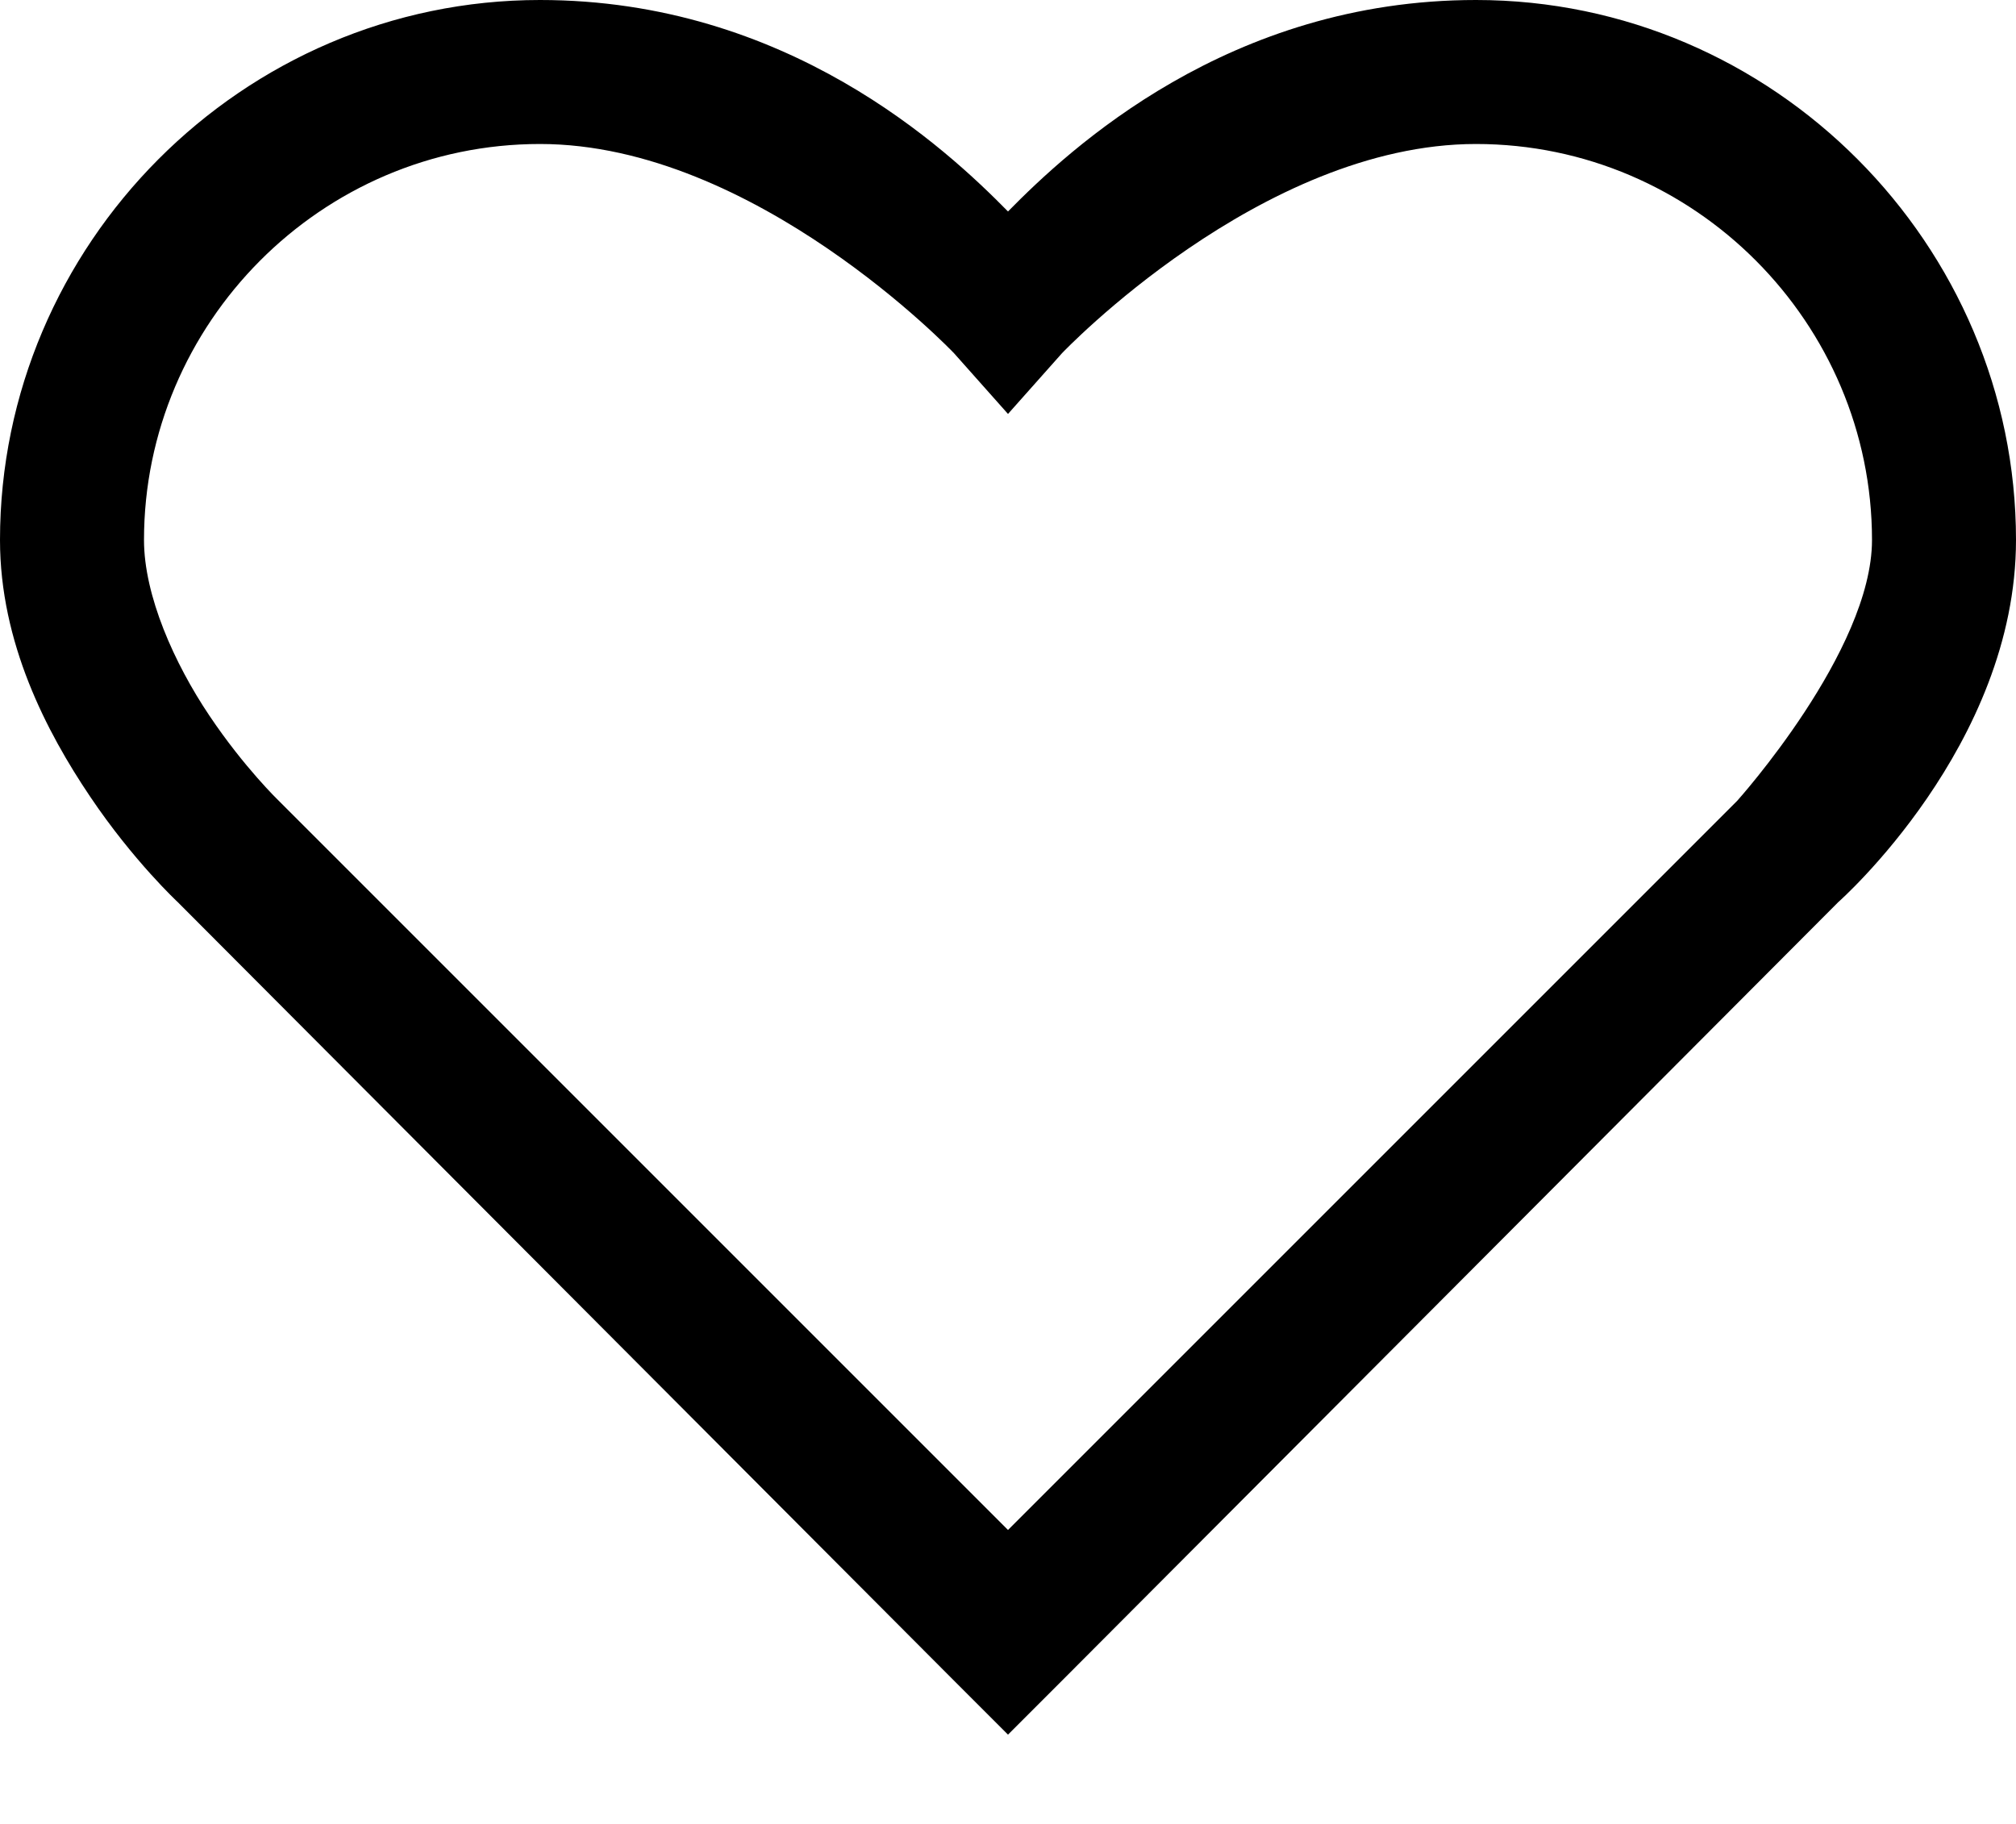
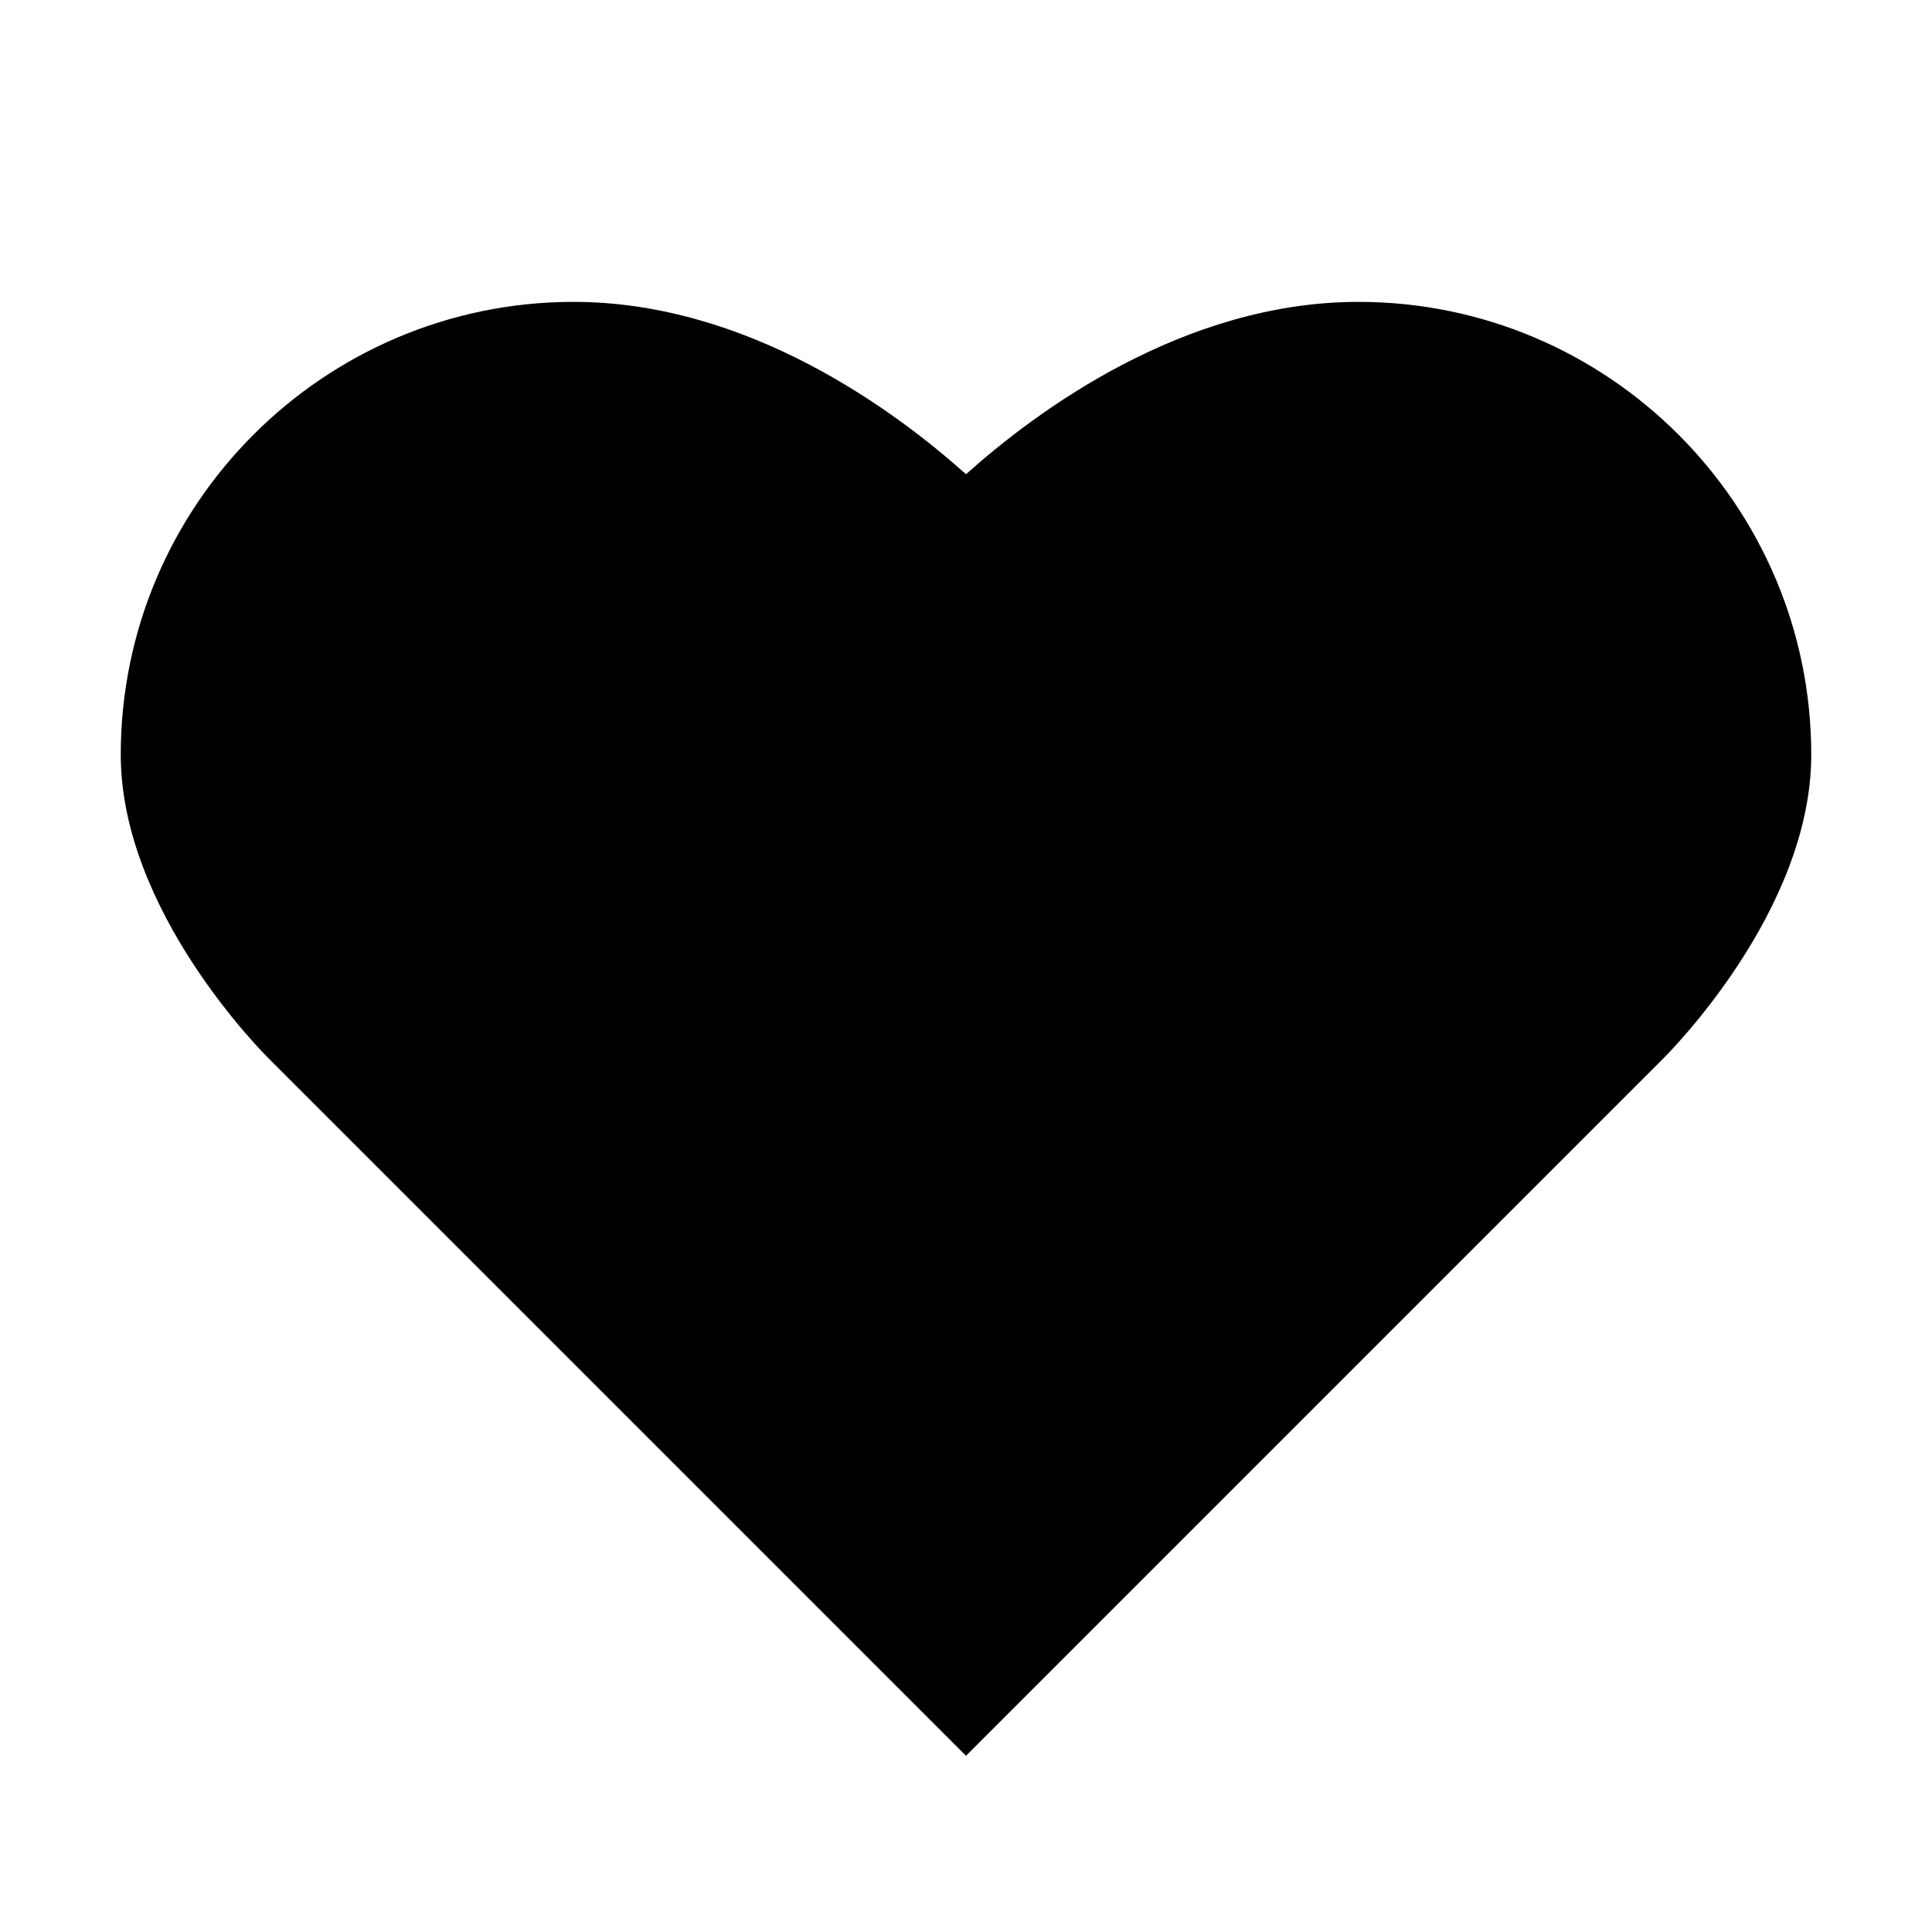
- <svg xmlns="http://www.w3.org/2000/svg" width="21" height="19" viewBox="0 0 21 19" fill="none">
-   <path d="M5.625 0C2.522 0 0 2.552 0 5.625C0 6.697 0.486 7.626 0.938 8.297C1.389 8.968 1.852 9.398 1.852 9.398L9.961 17.531L10.5 18.07L11.039 17.531L19.148 9.398C19.148 9.398 21 7.767 21 5.625C21 2.552 18.477 0 15.375 0C12.8 0 11.142 1.55 10.5 2.203C9.858 1.55 8.2 0 5.625 0ZM5.625 1.5C7.866 1.5 9.938 3.68 9.938 3.68L10.5 4.312L11.062 3.68C11.062 3.68 13.134 1.5 15.375 1.5C17.657 1.5 19.5 3.372 19.5 5.625C19.5 6.782 18.094 8.344 18.094 8.344L10.5 15.938L2.906 8.344C2.906 8.344 2.543 7.995 2.18 7.453C1.816 6.911 1.5 6.205 1.5 5.625C1.5 3.372 3.343 1.5 5.625 1.5Z" fill="black" />
+ <svg xmlns="http://www.w3.org/2000/svg" width="24" height="24" viewBox="0 0 24 24" fill="none">
+   <path d="M16.875 3.75C14.706 3.75 12.88 5.103 12 5.891C11.12 5.103 9.294 3.75 7.125 3.75C4.023 3.75 1.5 6.273 1.5 9.375C1.5 11.318 3.274 13.085 3.345 13.156L12 21.811L20.651 13.16C20.726 13.085 22.5 11.318 22.5 9.375C22.5 6.273 19.977 3.75 16.875 3.75Z" fill="black" />
</svg>
